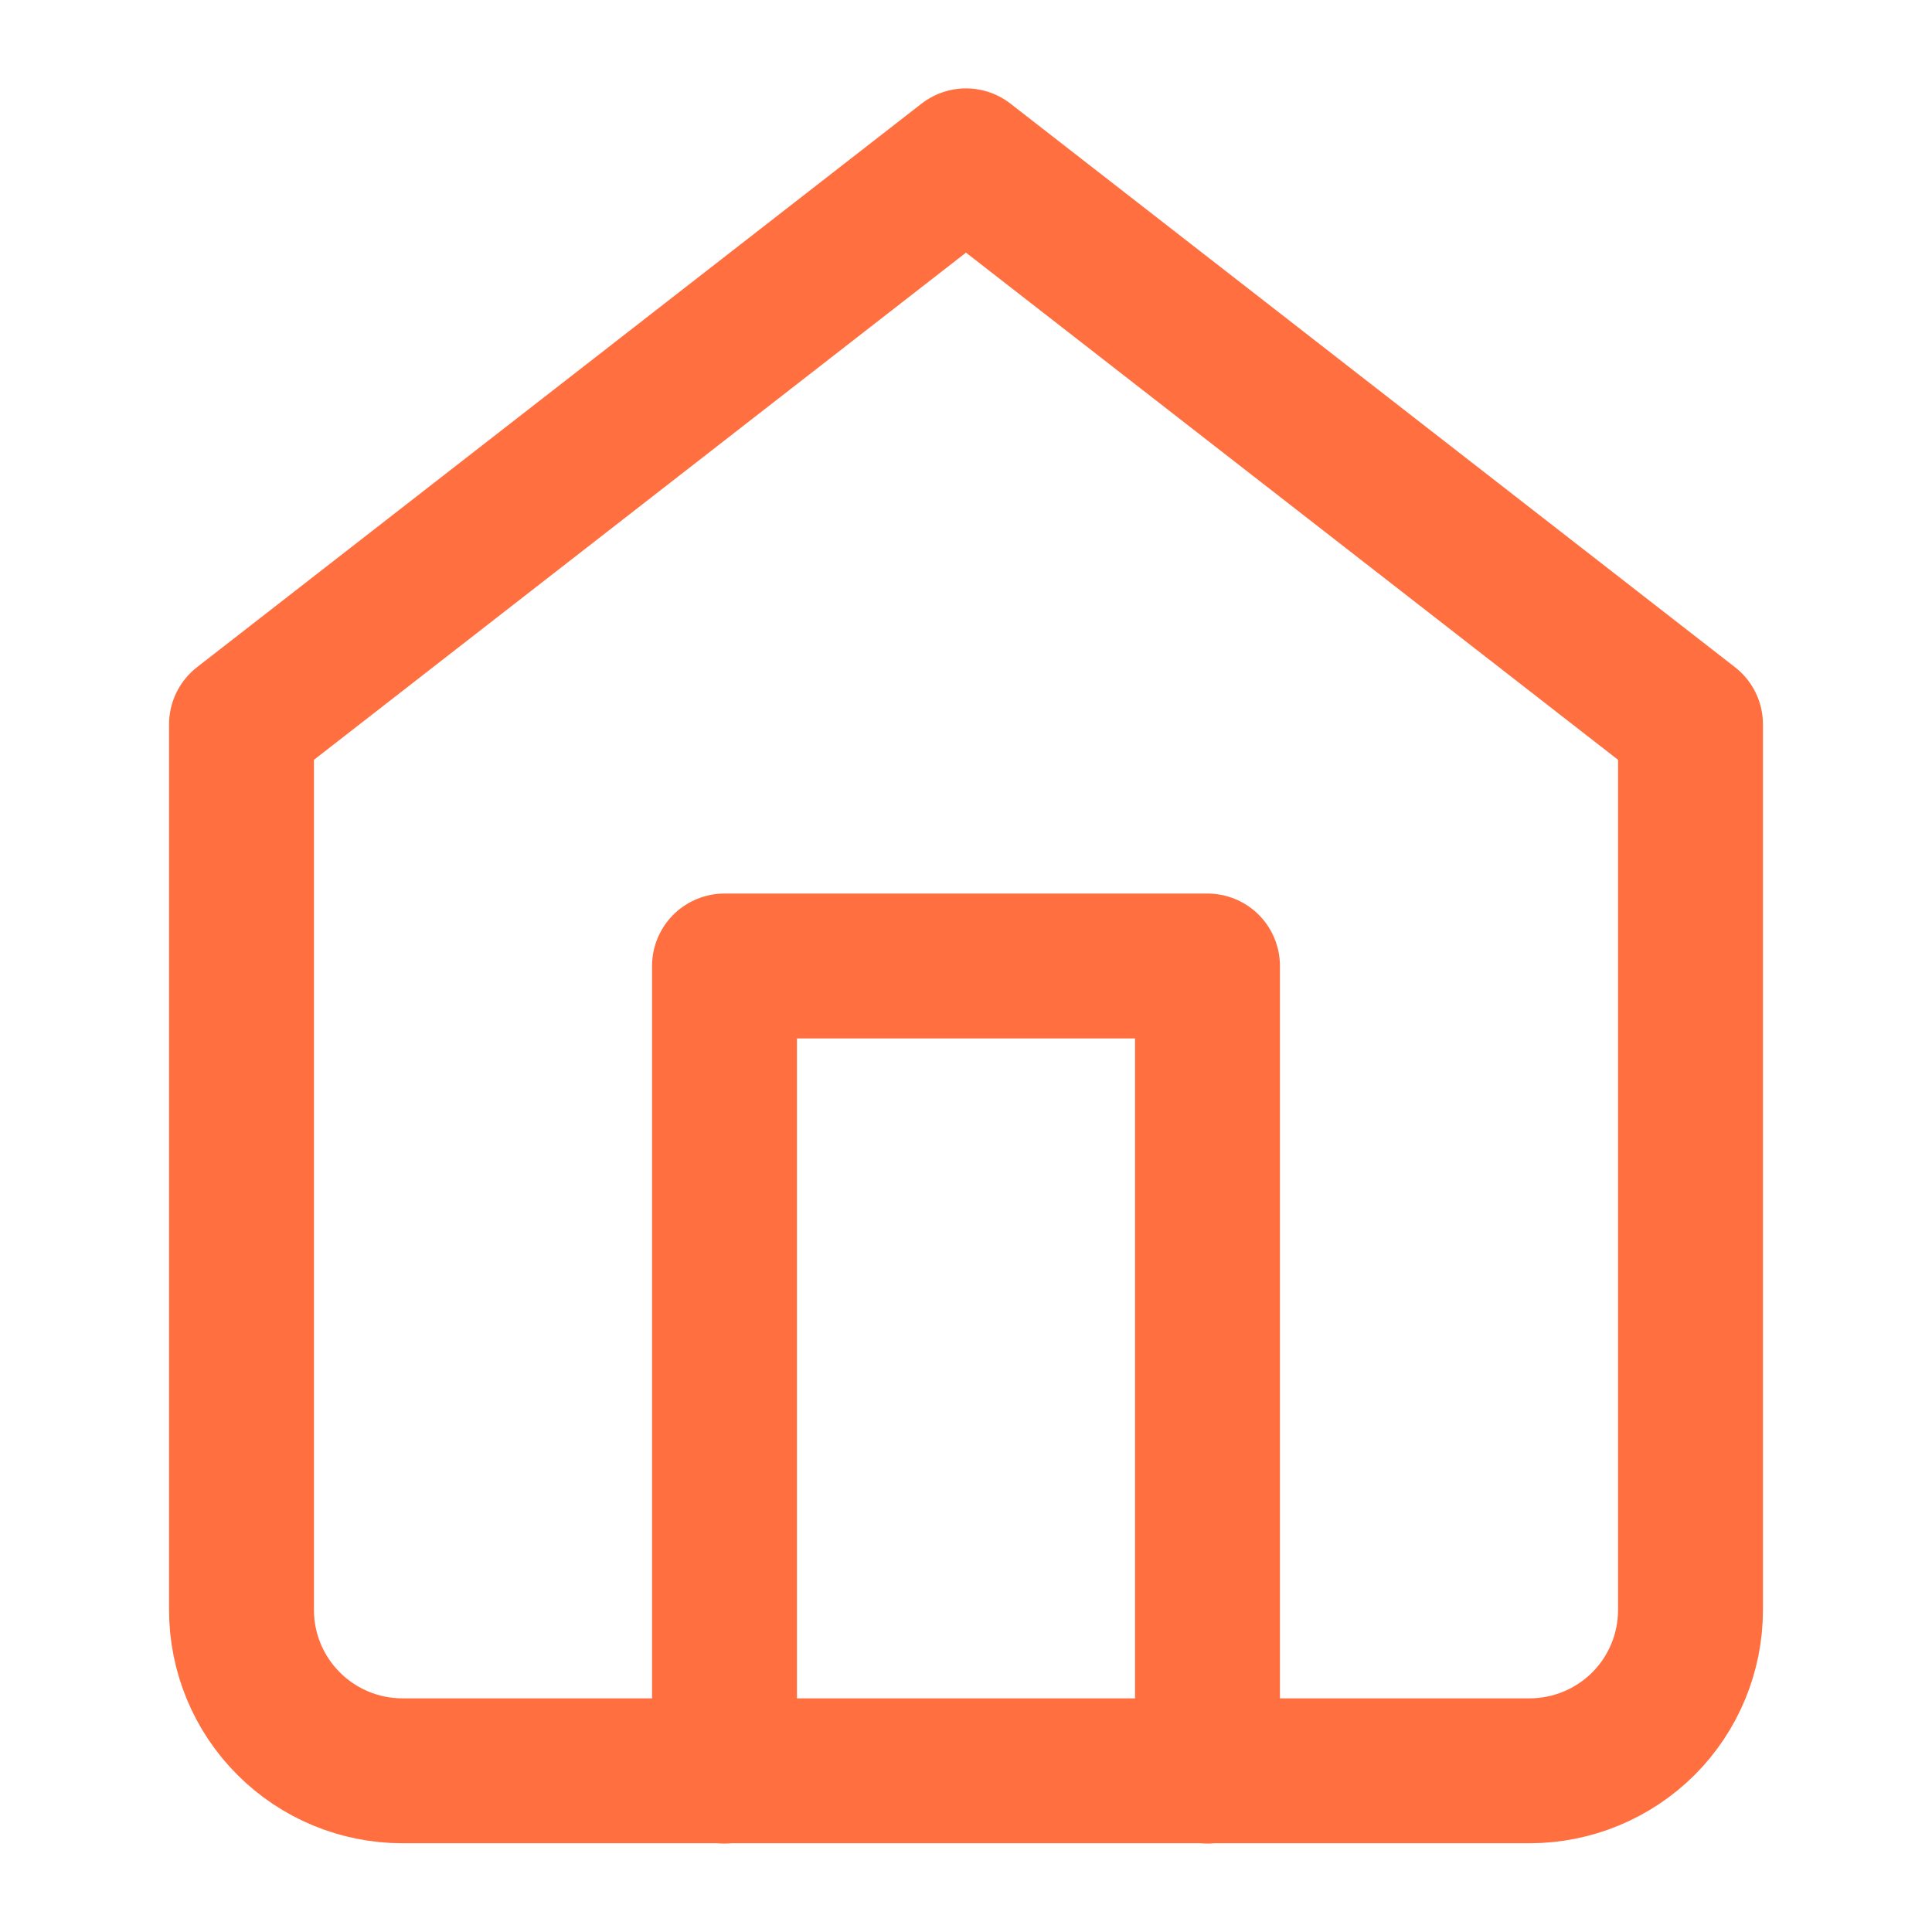
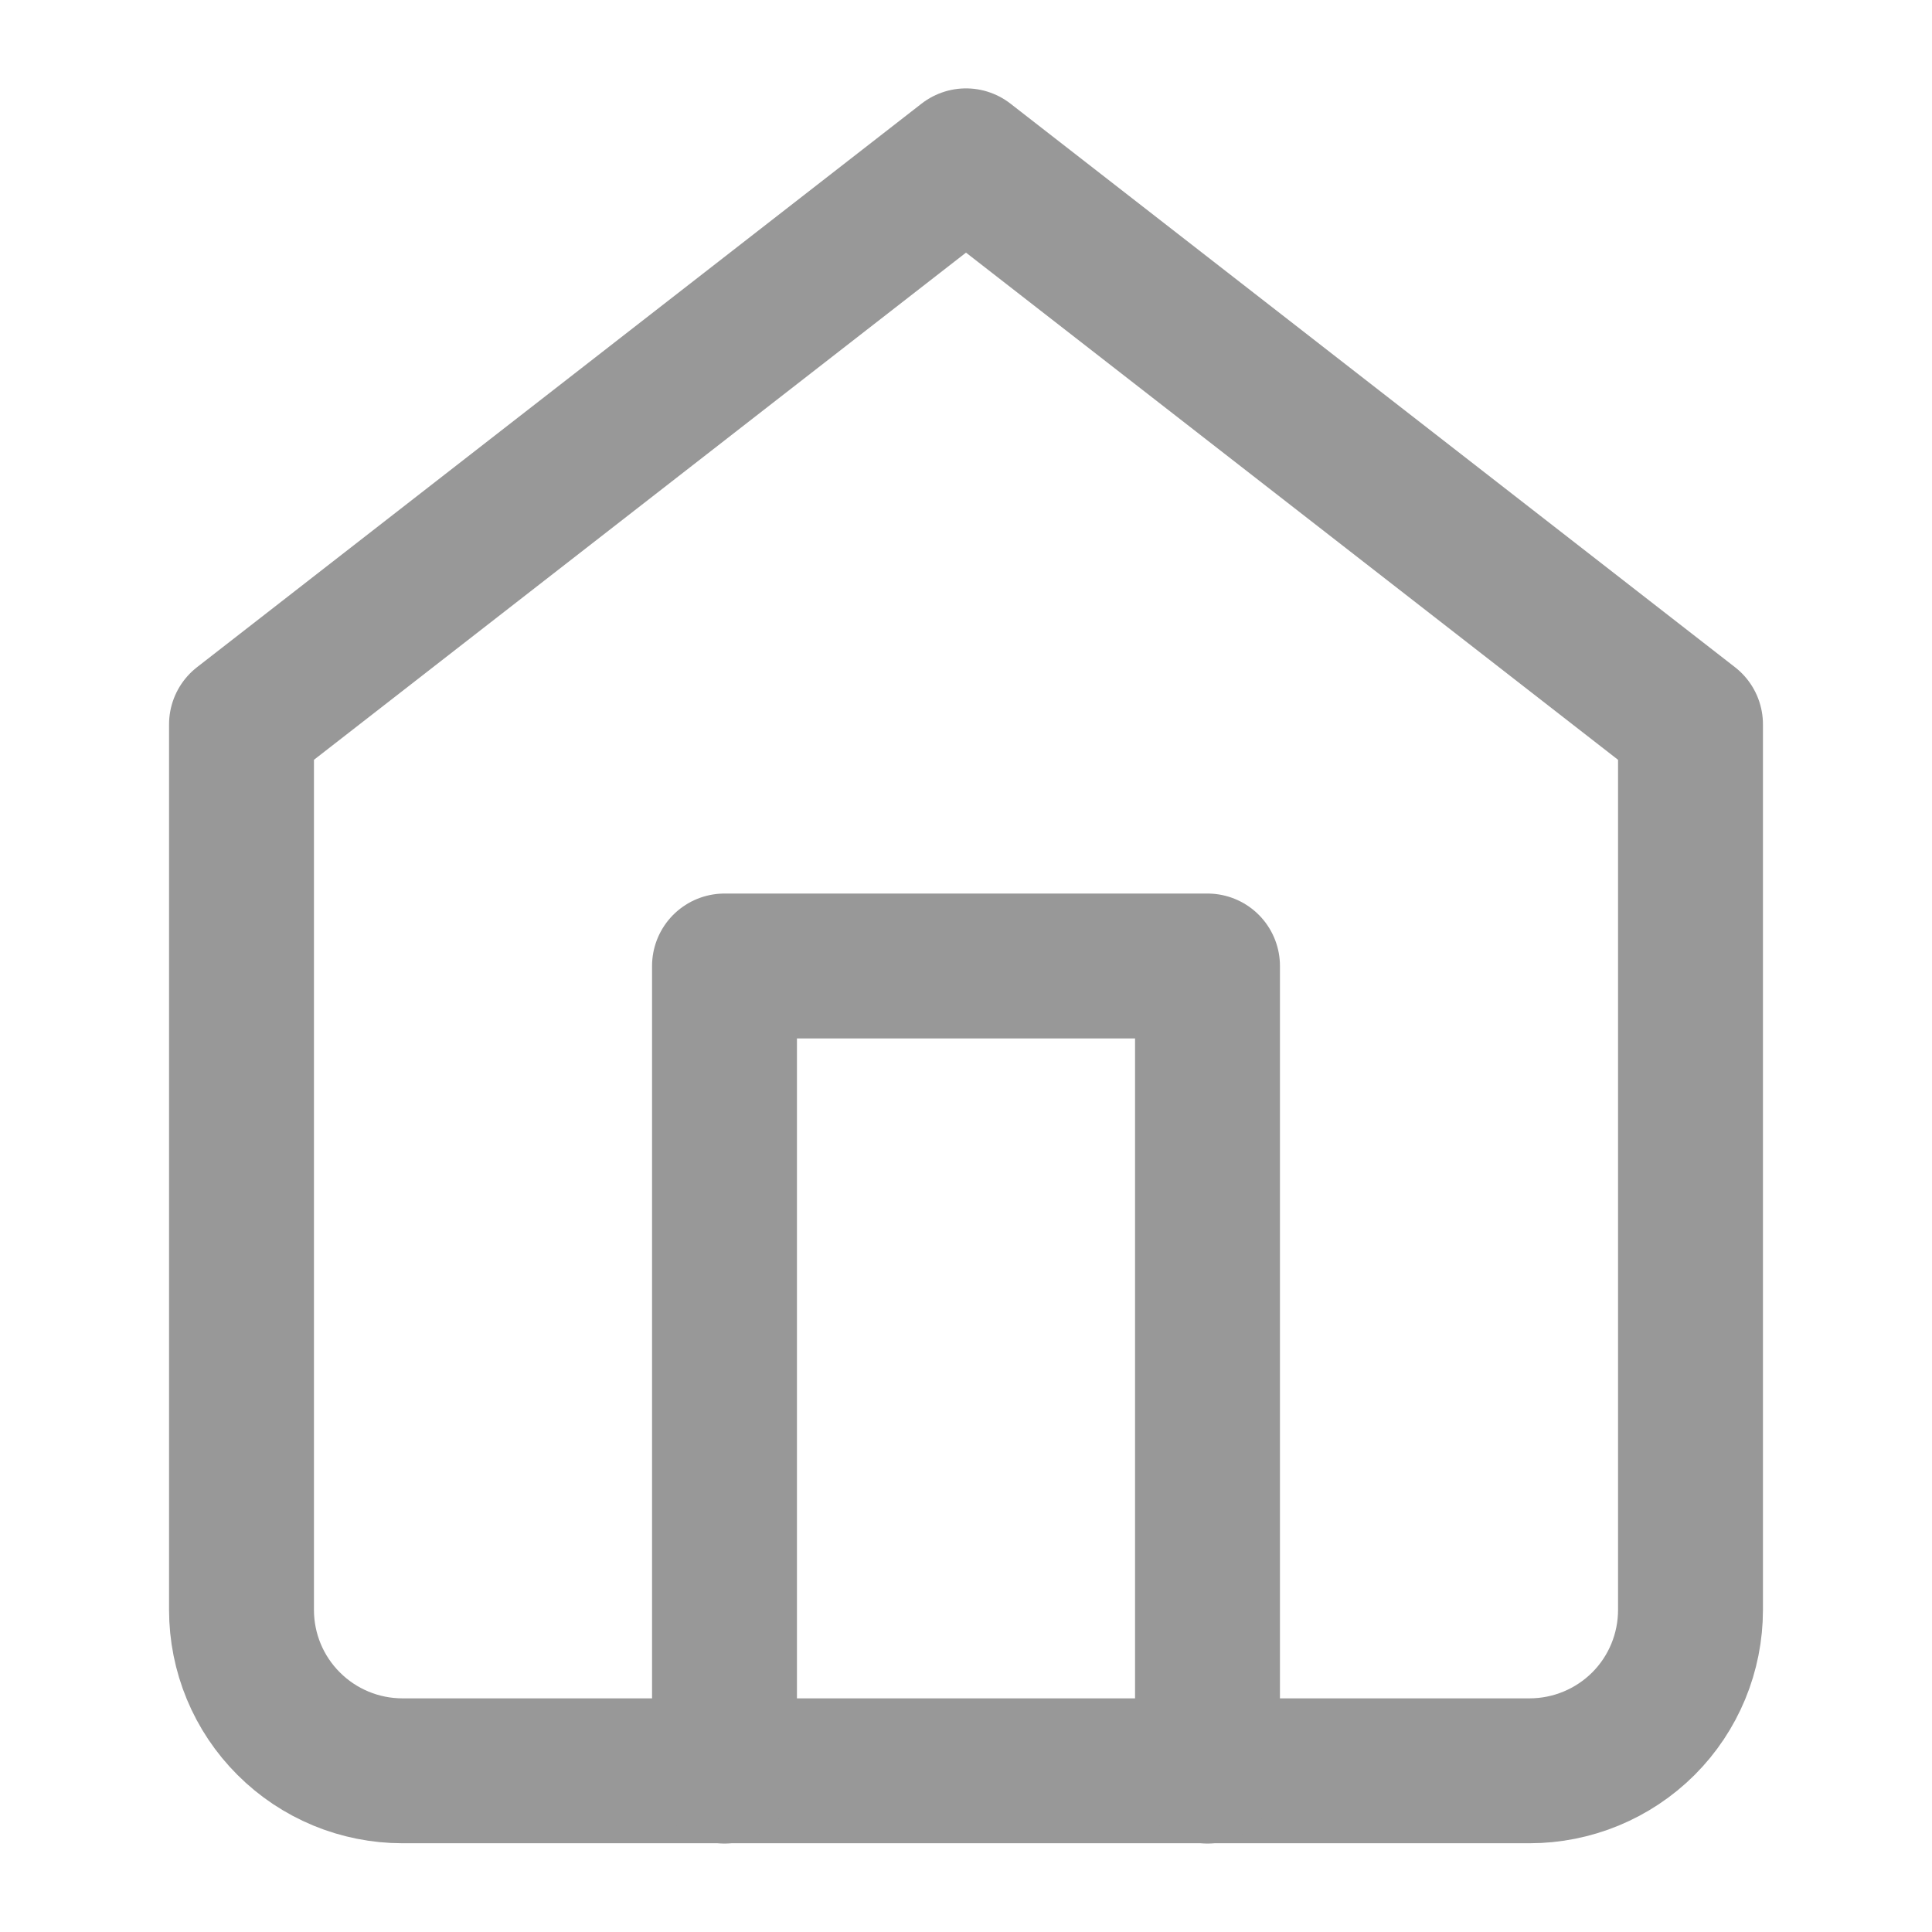
<svg xmlns="http://www.w3.org/2000/svg" width="16" height="16" viewBox="0 0 16 16" fill="none">
-   <path d="M2 5.999L8 1.332L14 5.999V13.332C14 13.686 13.86 14.025 13.61 14.275C13.359 14.525 13.02 14.665 12.667 14.665H3.333C2.98 14.665 2.641 14.525 2.391 14.275C2.14 14.025 2 13.686 2 13.332V5.999Z" stroke="#FF6F3F" stroke-width="1.2" stroke-linecap="round" stroke-linejoin="round" />
-   <path d="M6 14.667V8H10V14.667" stroke="#FF6F3F" stroke-width="1.2" stroke-linecap="round" stroke-linejoin="round" />
+   <path d="M2 5.999L8 1.332L14 5.999V13.332C14 13.686 13.86 14.025 13.61 14.275C13.359 14.525 13.02 14.665 12.667 14.665H3.333C2.98 14.665 2.641 14.525 2.391 14.275C2.14 14.025 2 13.686 2 13.332V5.999Z" stroke="#989898" stroke-width="1.2" stroke-linecap="round" stroke-linejoin="round" />
+   <path d="M6 14.667V8H10V14.667" stroke="#989898" stroke-width="1.2" stroke-linecap="round" stroke-linejoin="round" />
</svg>
